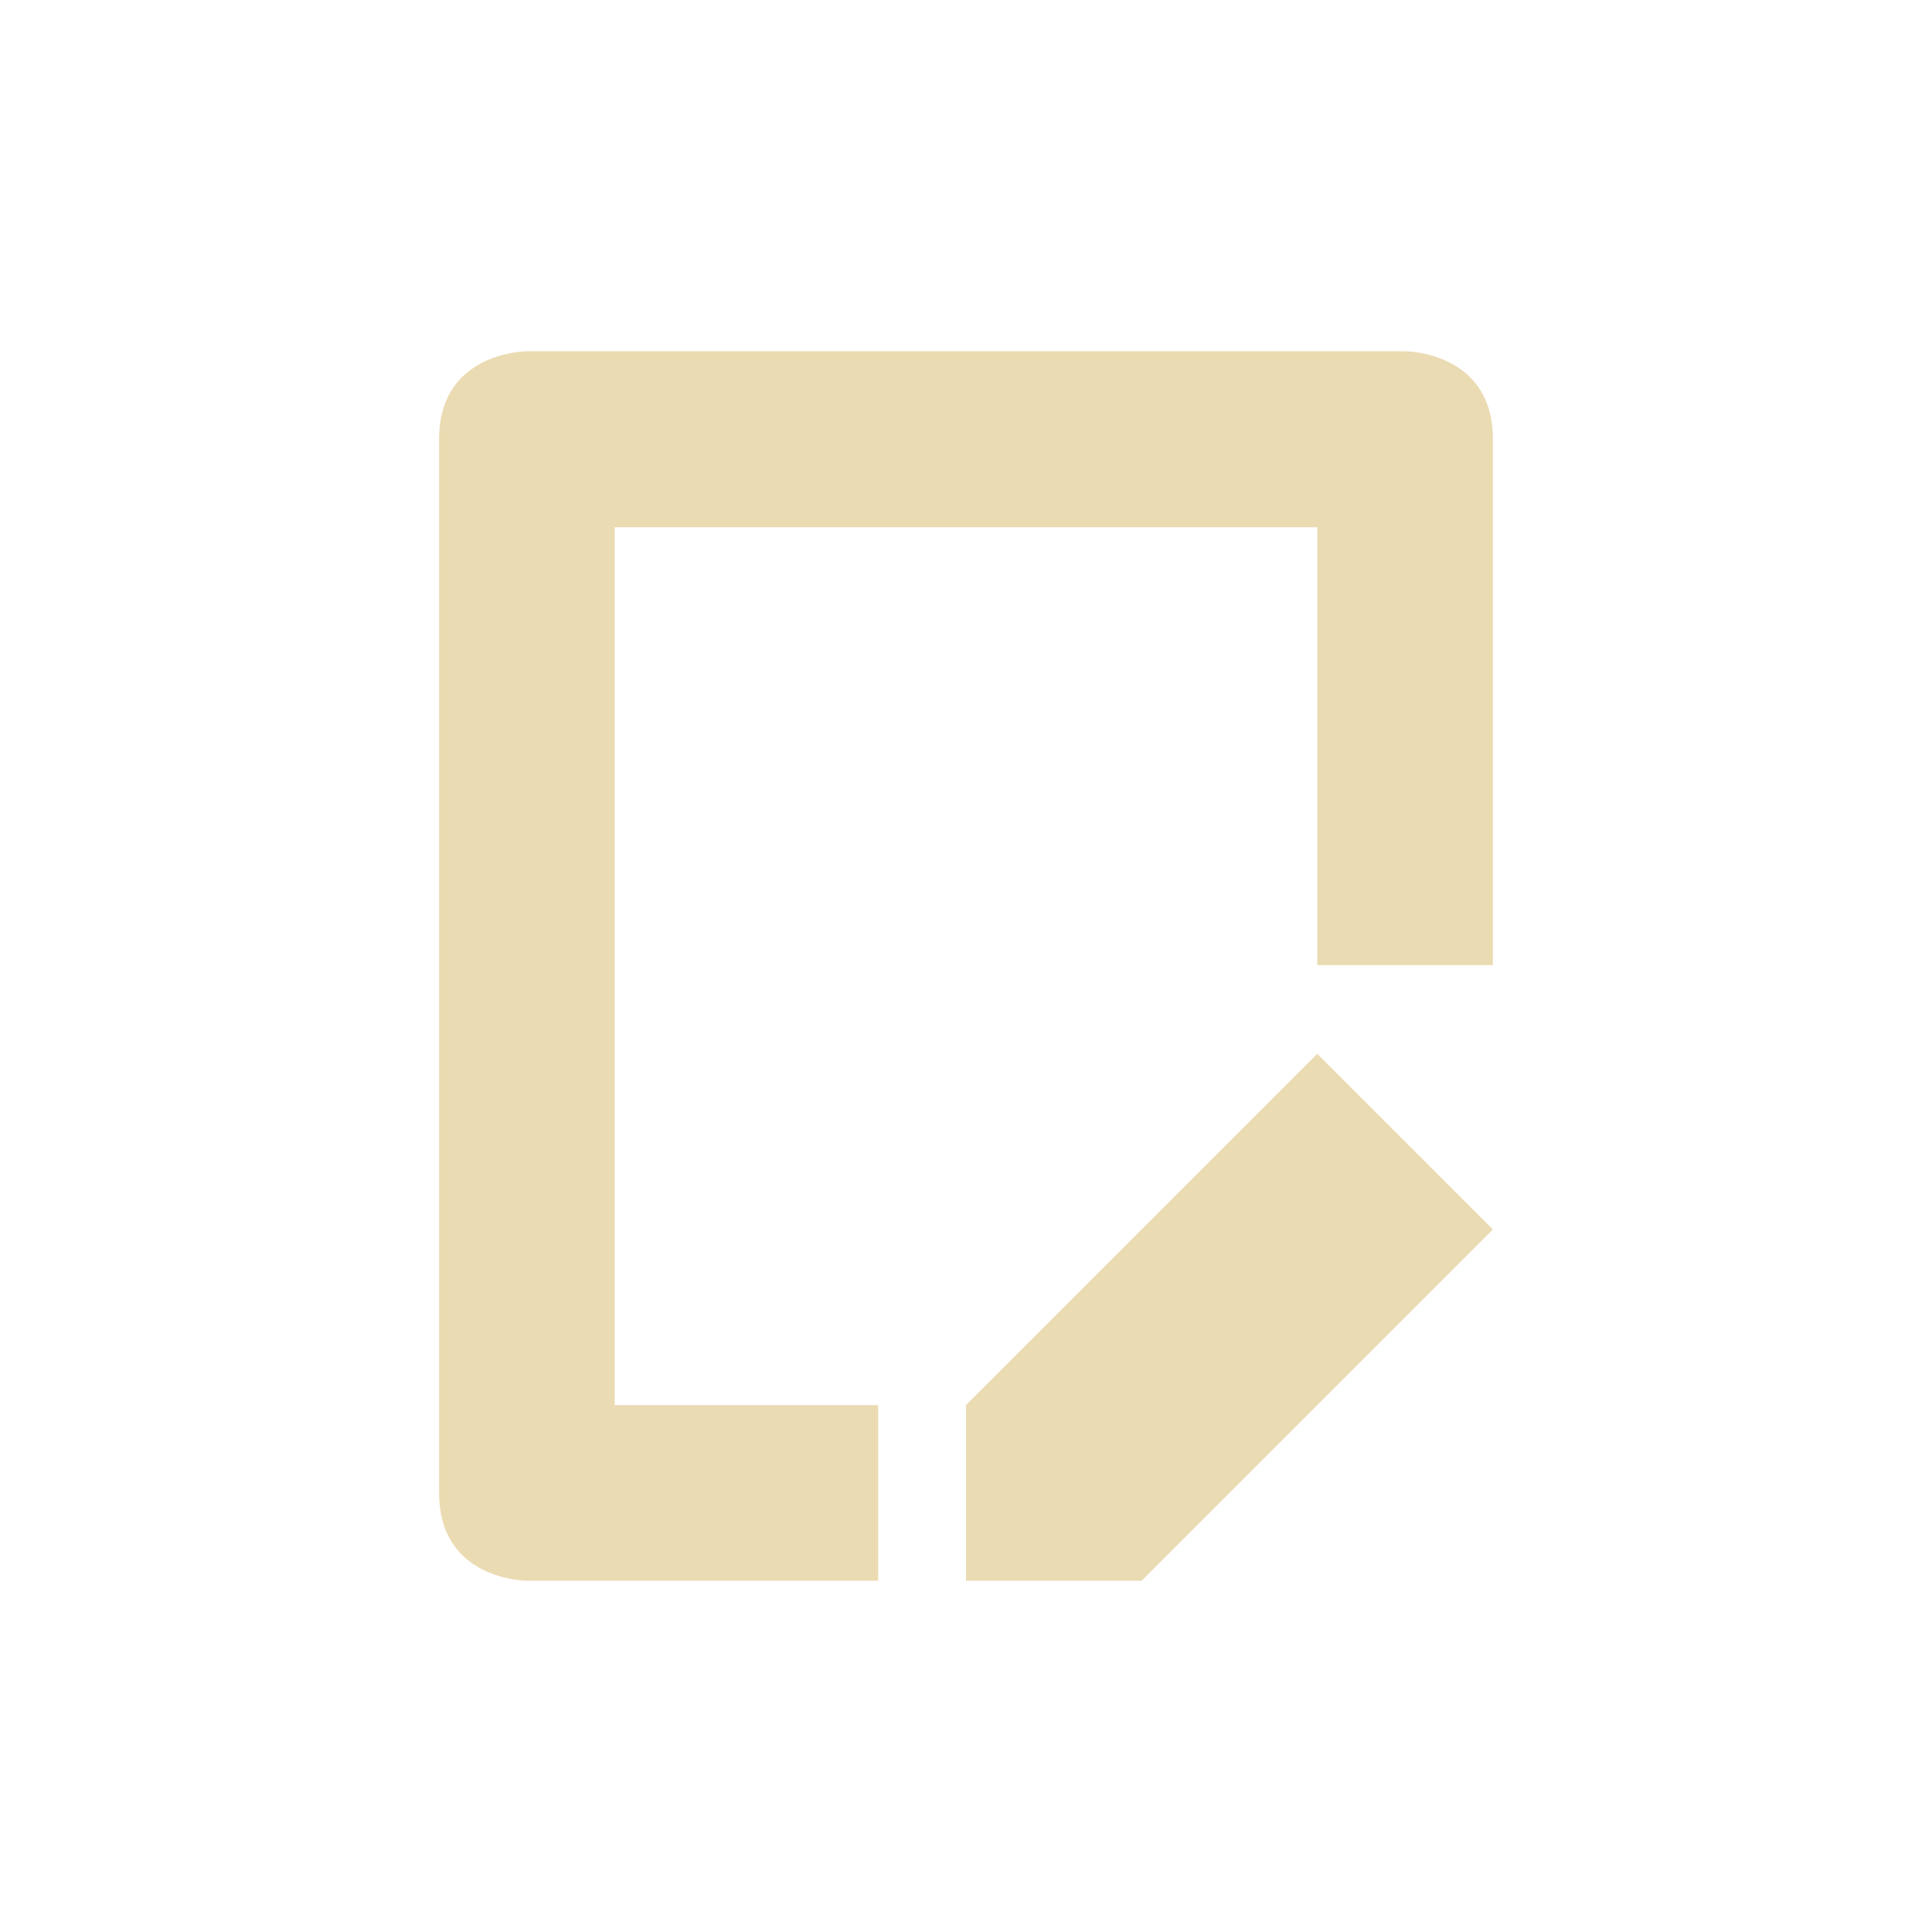
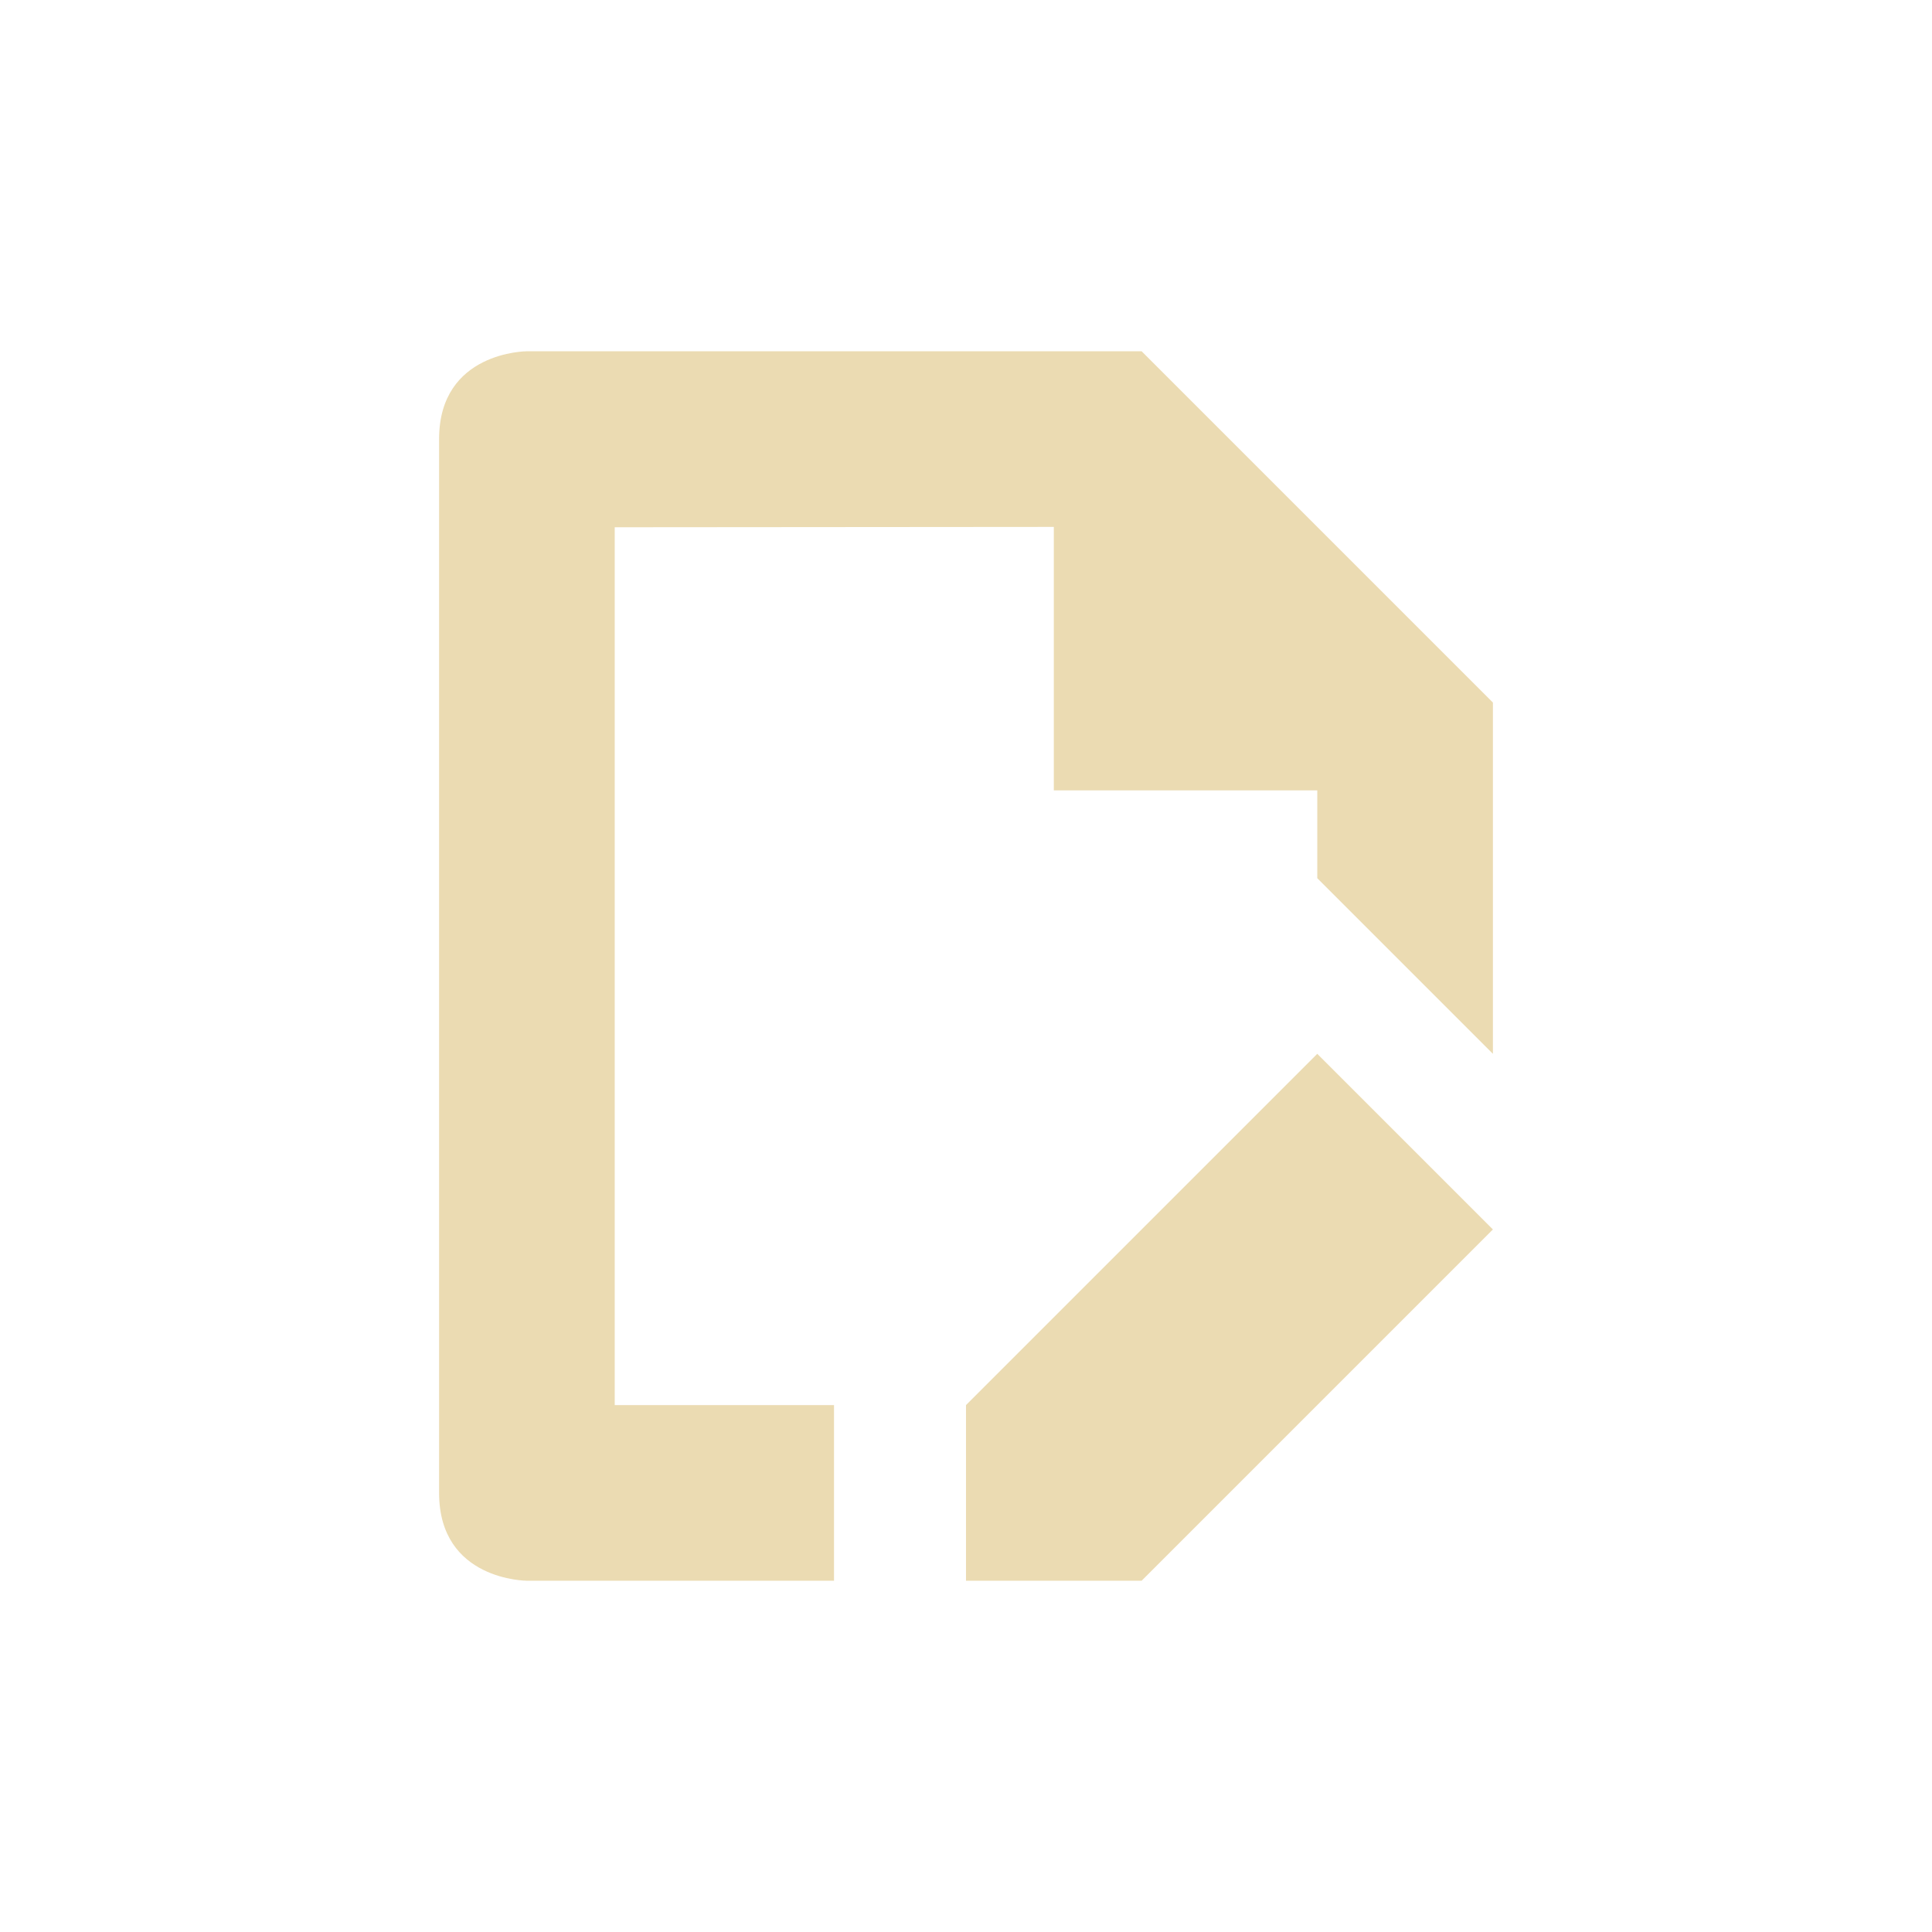
<svg xmlns="http://www.w3.org/2000/svg" width="22" height="22" version="1.1" viewBox="0 0 22 22">
  <defs>
    <style type="text/css">.ColorScheme-Text { color:#ebdbb2; } .ColorScheme-Highlight { color:#458588; }</style>
  </defs>
-   <path class="ColorScheme-Text" d="m6 4s-1 0-1 1v12c0 1 1 1 1 1h4v-2h-3v-9.996h8v4.986h2v-5.99c0-1-1-1-1-1zm9 8-4 4v2h2l4-4z" fill="currentColor" />
+   <path class="ColorScheme-Text" d="m6 4s-1 1e-6 -1 1v12c0 1 1 1 1 1h3.497v-2h-2.497v-9.996l5-4e-3v3h3v1l2 2v-4l-4-4zm9 8-4 4v2h2l4-4z" fill="currentColor" />
</svg>
